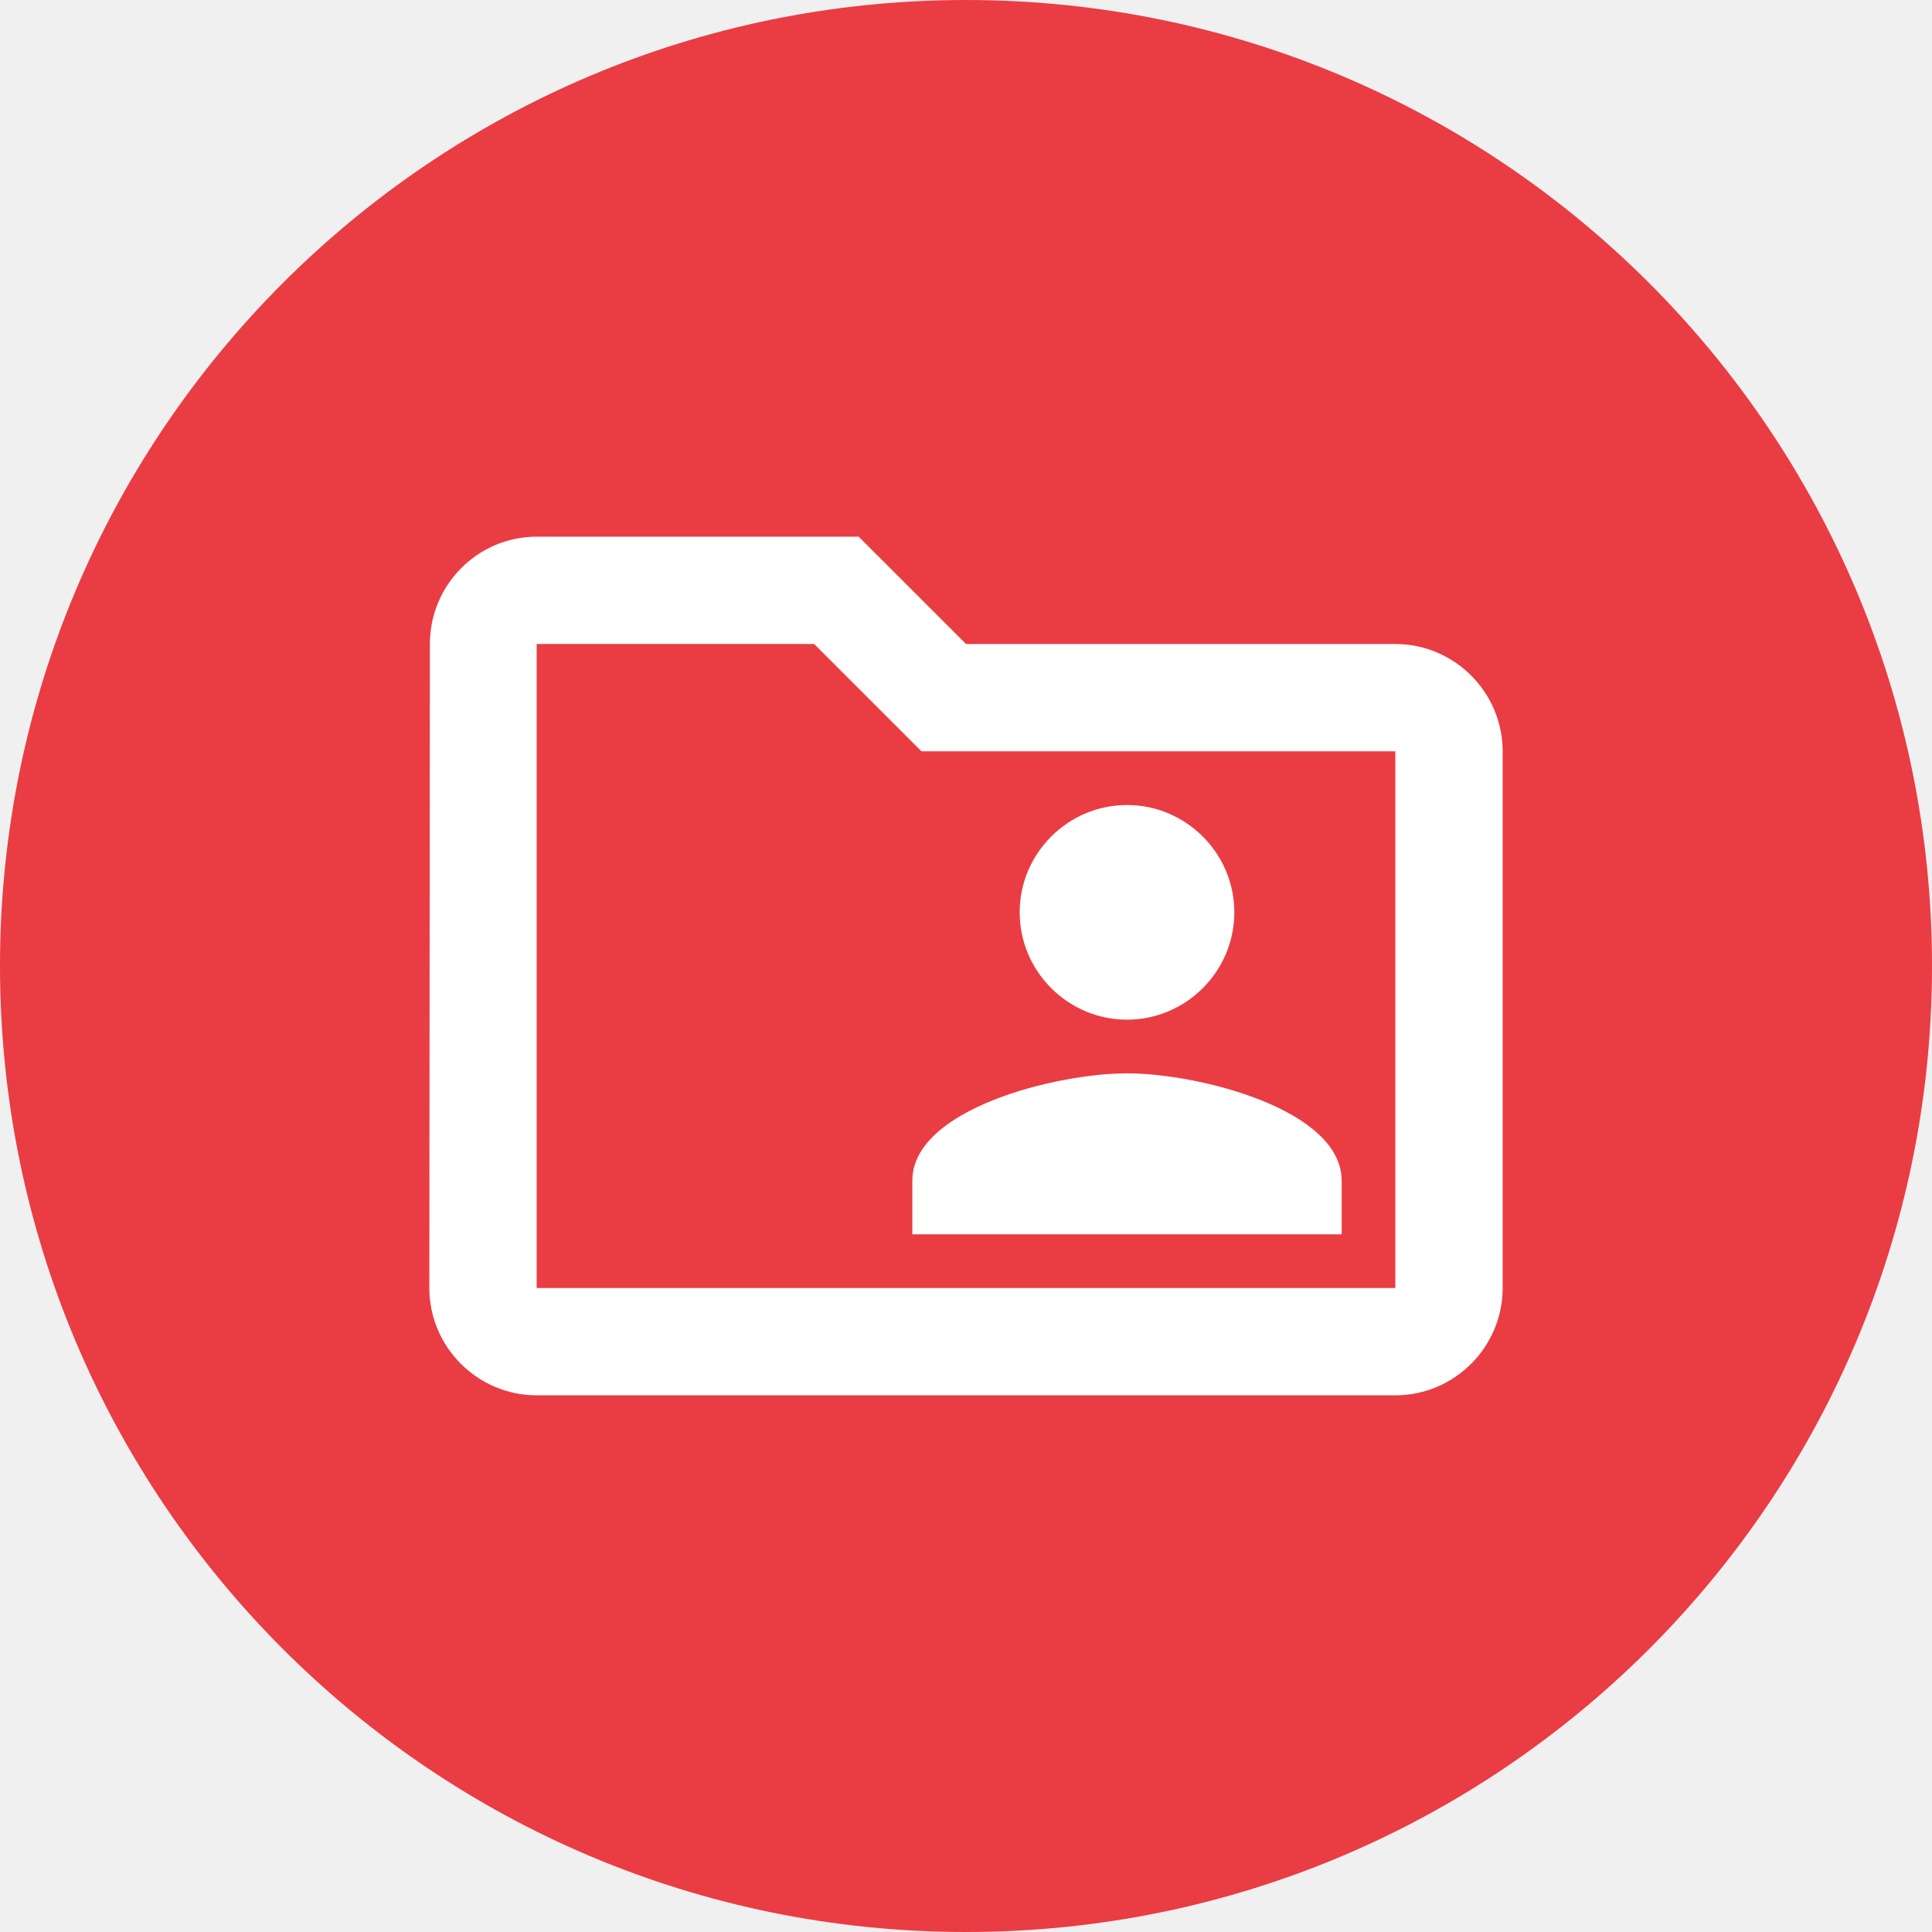
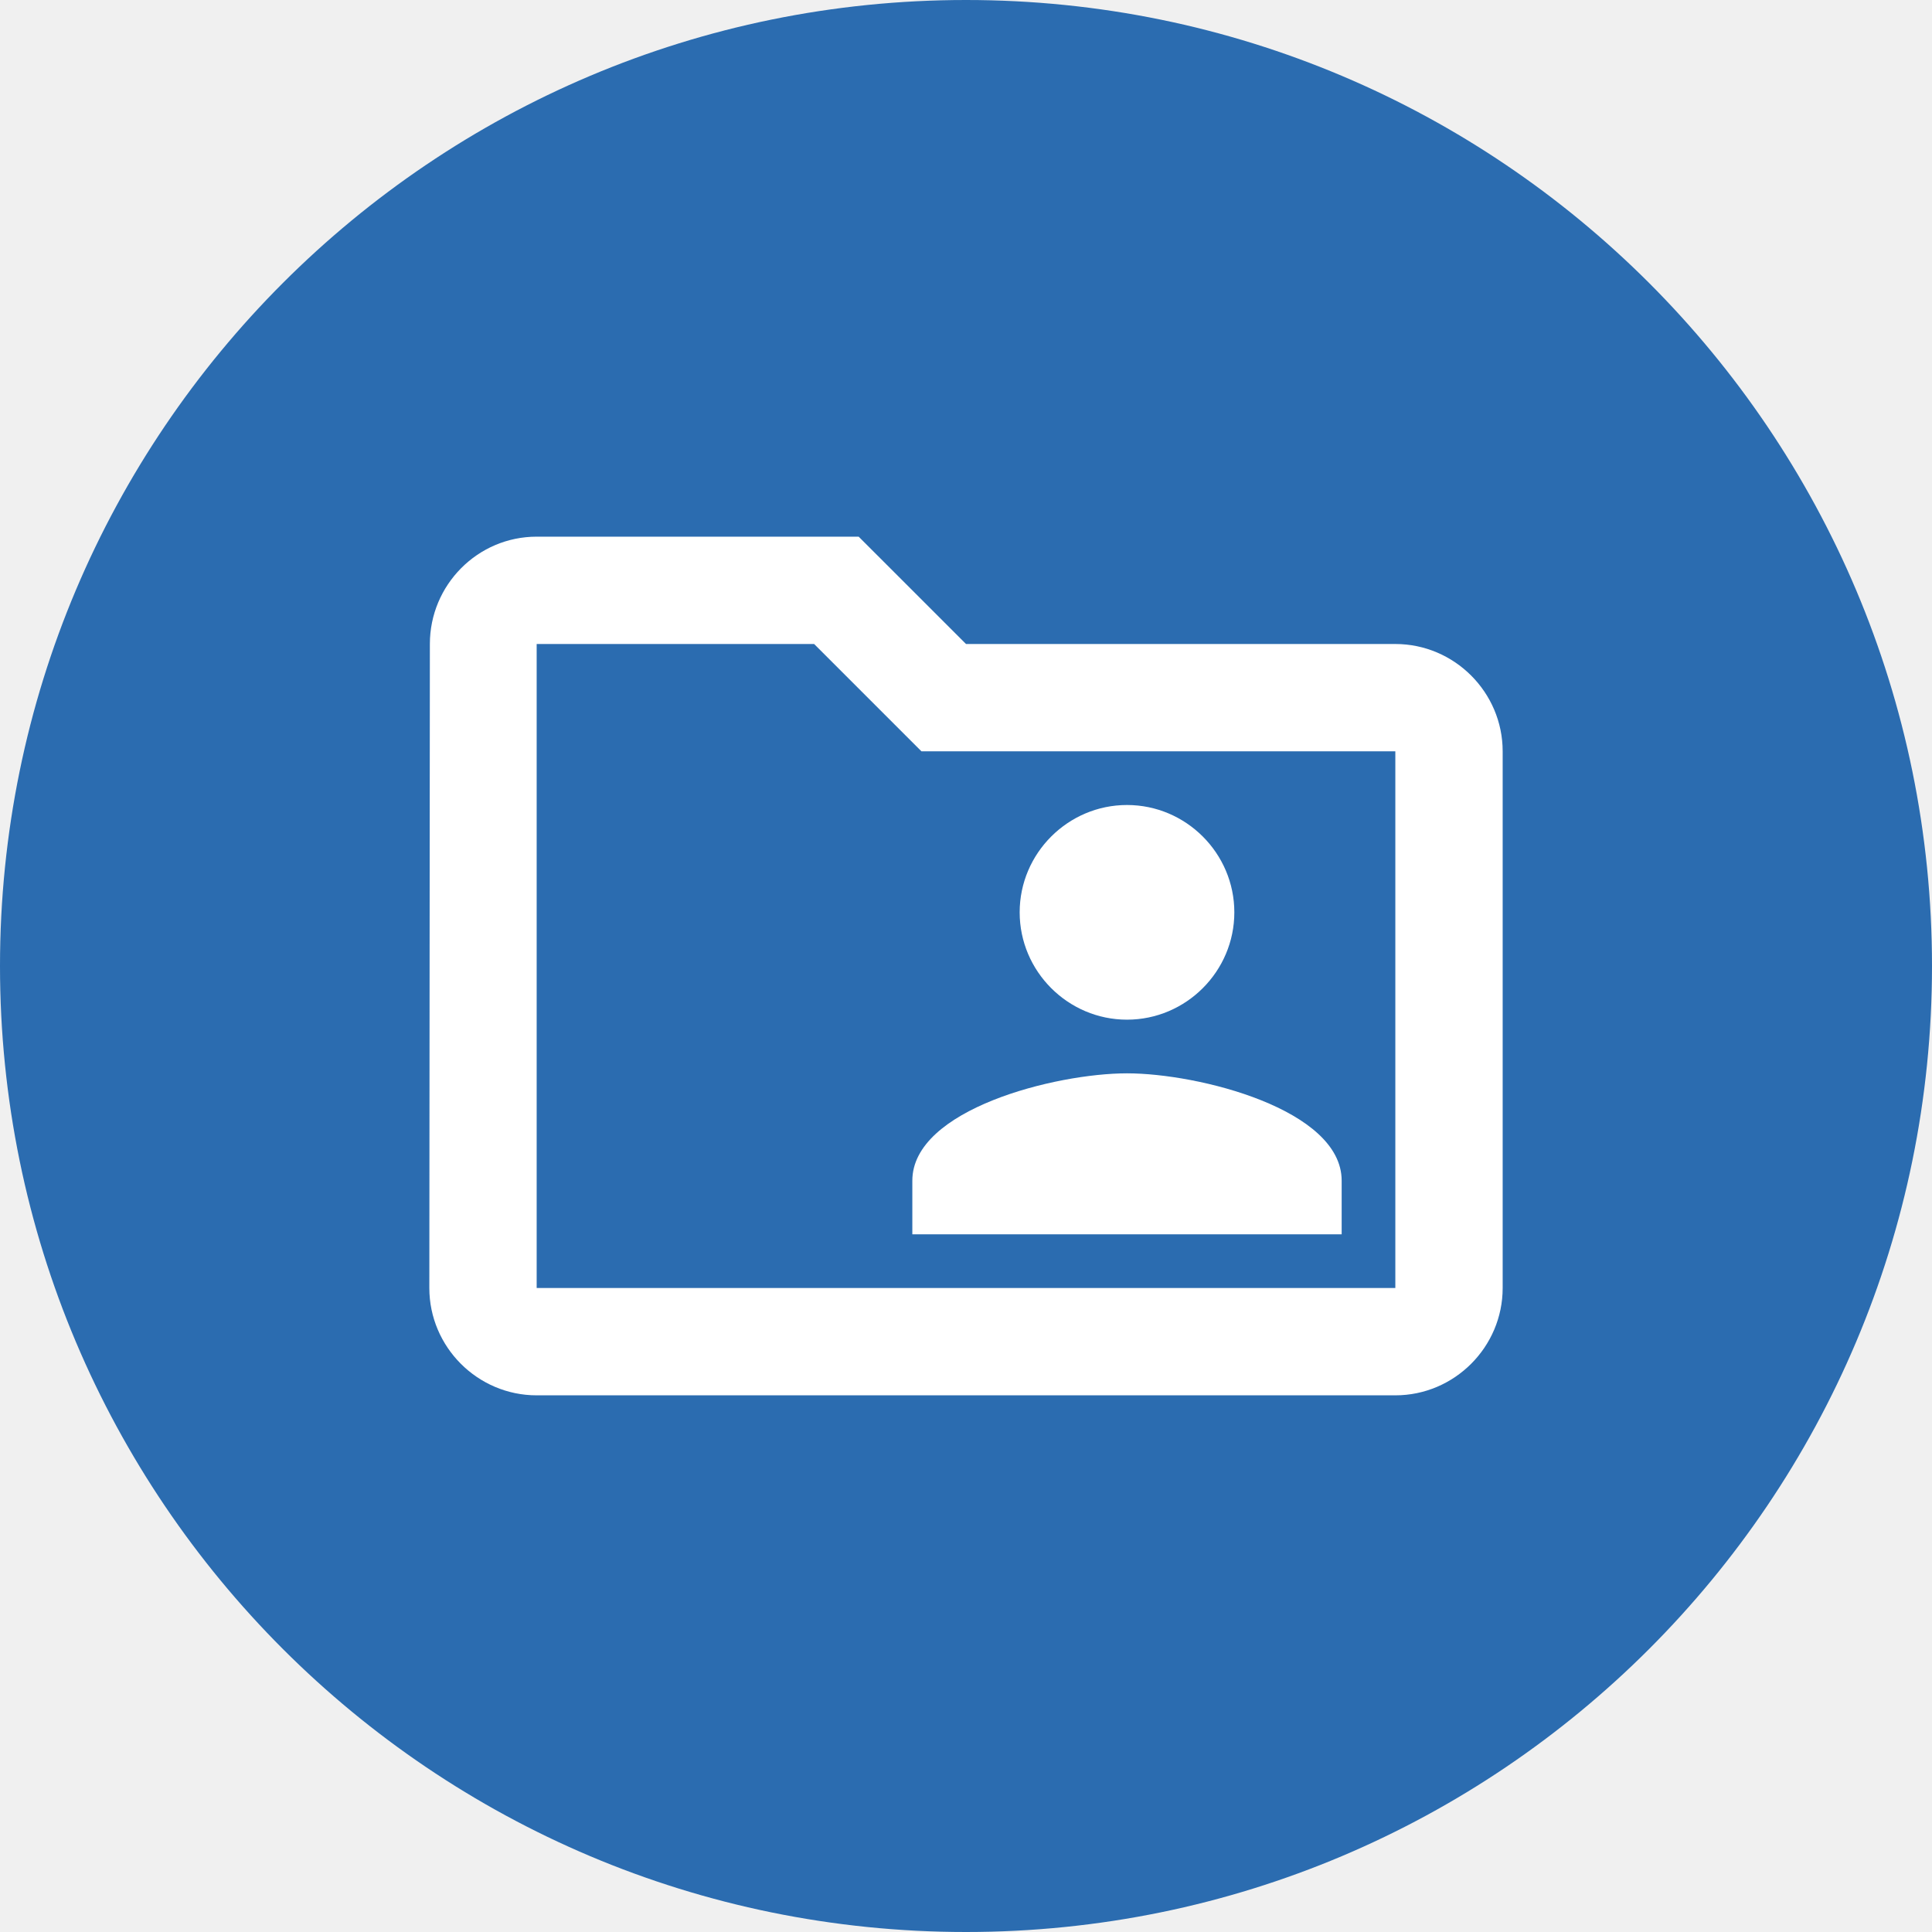
<svg xmlns="http://www.w3.org/2000/svg" width="36" height="36" viewBox="0 0 36 36" fill="none">
-   <circle cx="18" cy="18" r="18" fill="#EA3C43" />
-   <path d="M26 12H18L16 10H10C8.9 10 8.01 10.9 8.01 12L8 24C8 25.1 8.9 26 10 26H26C27.1 26 28 25.1 28 24V14C28 12.9 27.1 12 26 12ZM26 24H10V12H15.17L17.17 14H26V24ZM21 19C22.1 19 23 18.1 23 17C23 15.9 22.1 15 21 15C19.9 15 19 15.9 19 17C19 18.1 19.9 19 21 19ZM17 23H25V22C25 20.67 22.33 20 21 20C19.67 20 17 20.67 17 22V23Z" fill="white" />
+   <circle cx="18" cy="18" r="18" fill="#2B6CB0" />
+   <g clip-path="url(#clip0_15_1197)">
+     <path d="M26 12H18L16 10H10C8.9 10 8.01 10.9 8.01 12L8 24C8 25.1 8.9 26 10 26H26C27.1 26 28 25.1 28 24V14C28 12.9 27.1 12 26 12ZM26 24H10V12H15.17L17.17 14H26V24ZM21 19C22.1 19 23 18.1 23 17C23 15.9 22.1 15 21 15C19.9 15 19 15.9 19 17C19 18.1 19.9 19 21 19ZM17 23H25V22C25 20.67 22.33 20 21 20C19.67 20 17 20.67 17 22V23Z" fill="white" />
+   </g>
+   <defs>
+     <clipPath id="clip0_15_1197">
+       <rect width="24" height="24" fill="white" transform="translate(6 6)" />
+     </clipPath>
+   </defs>
</svg>
